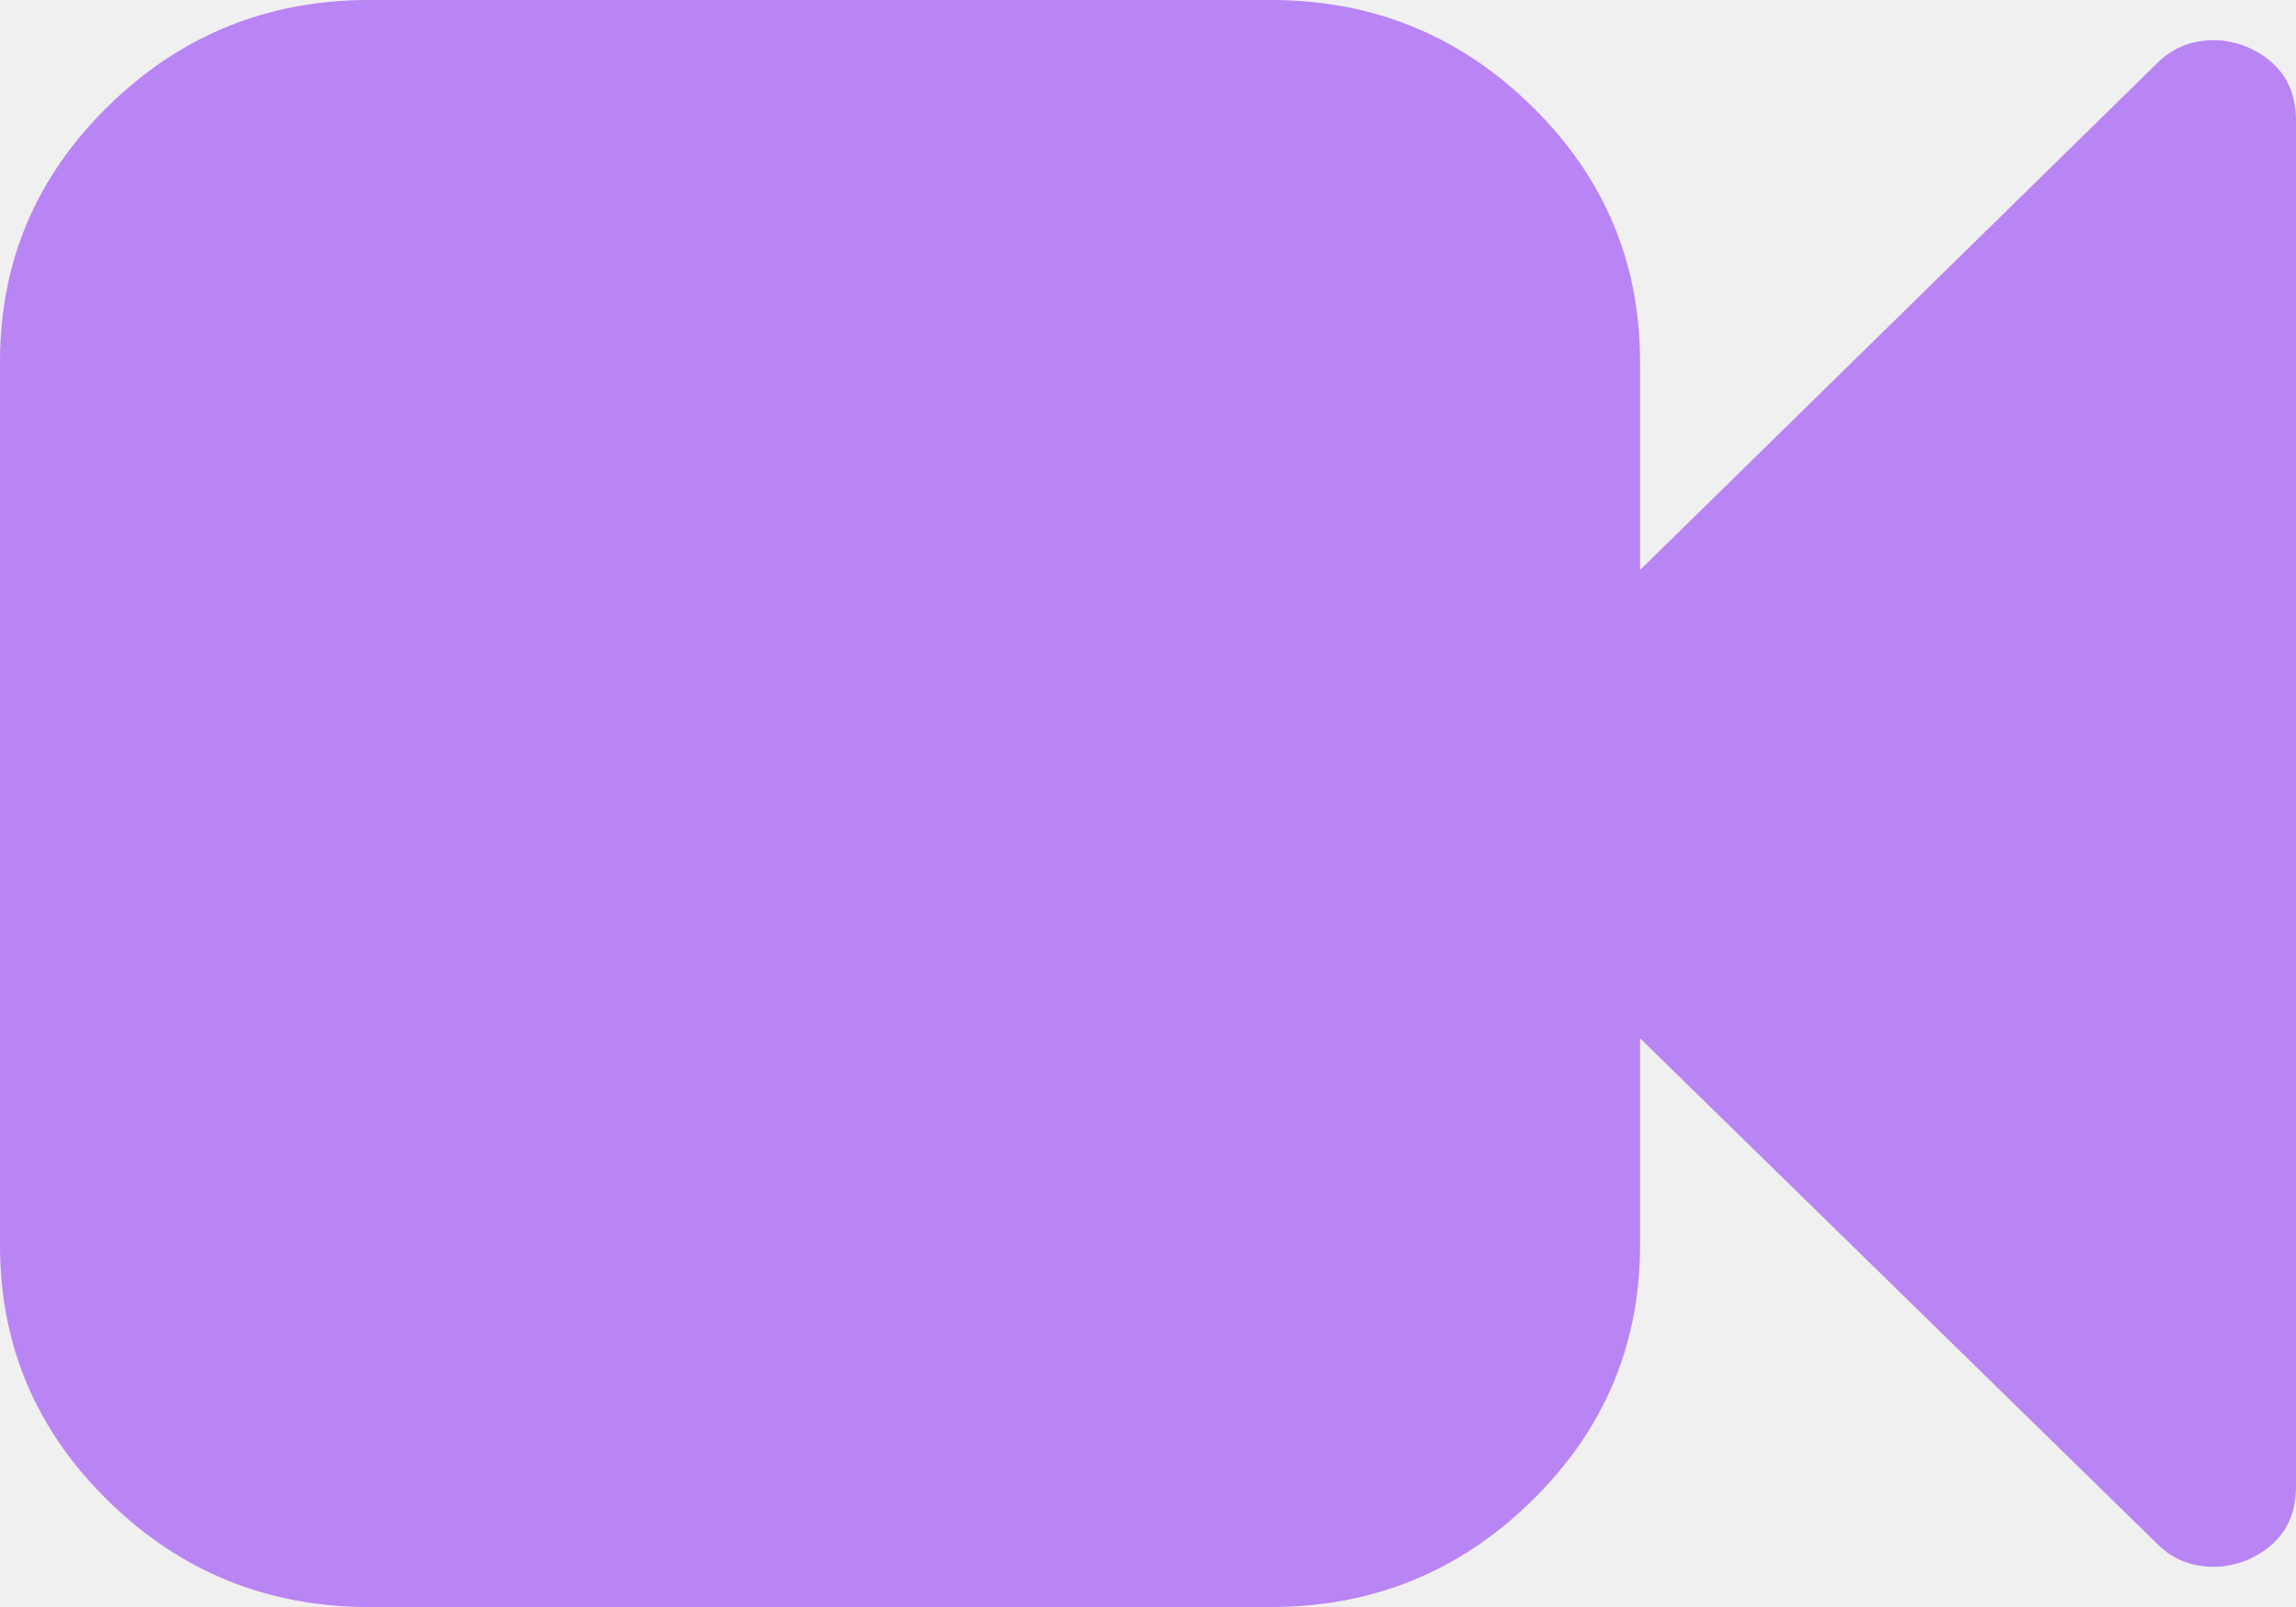
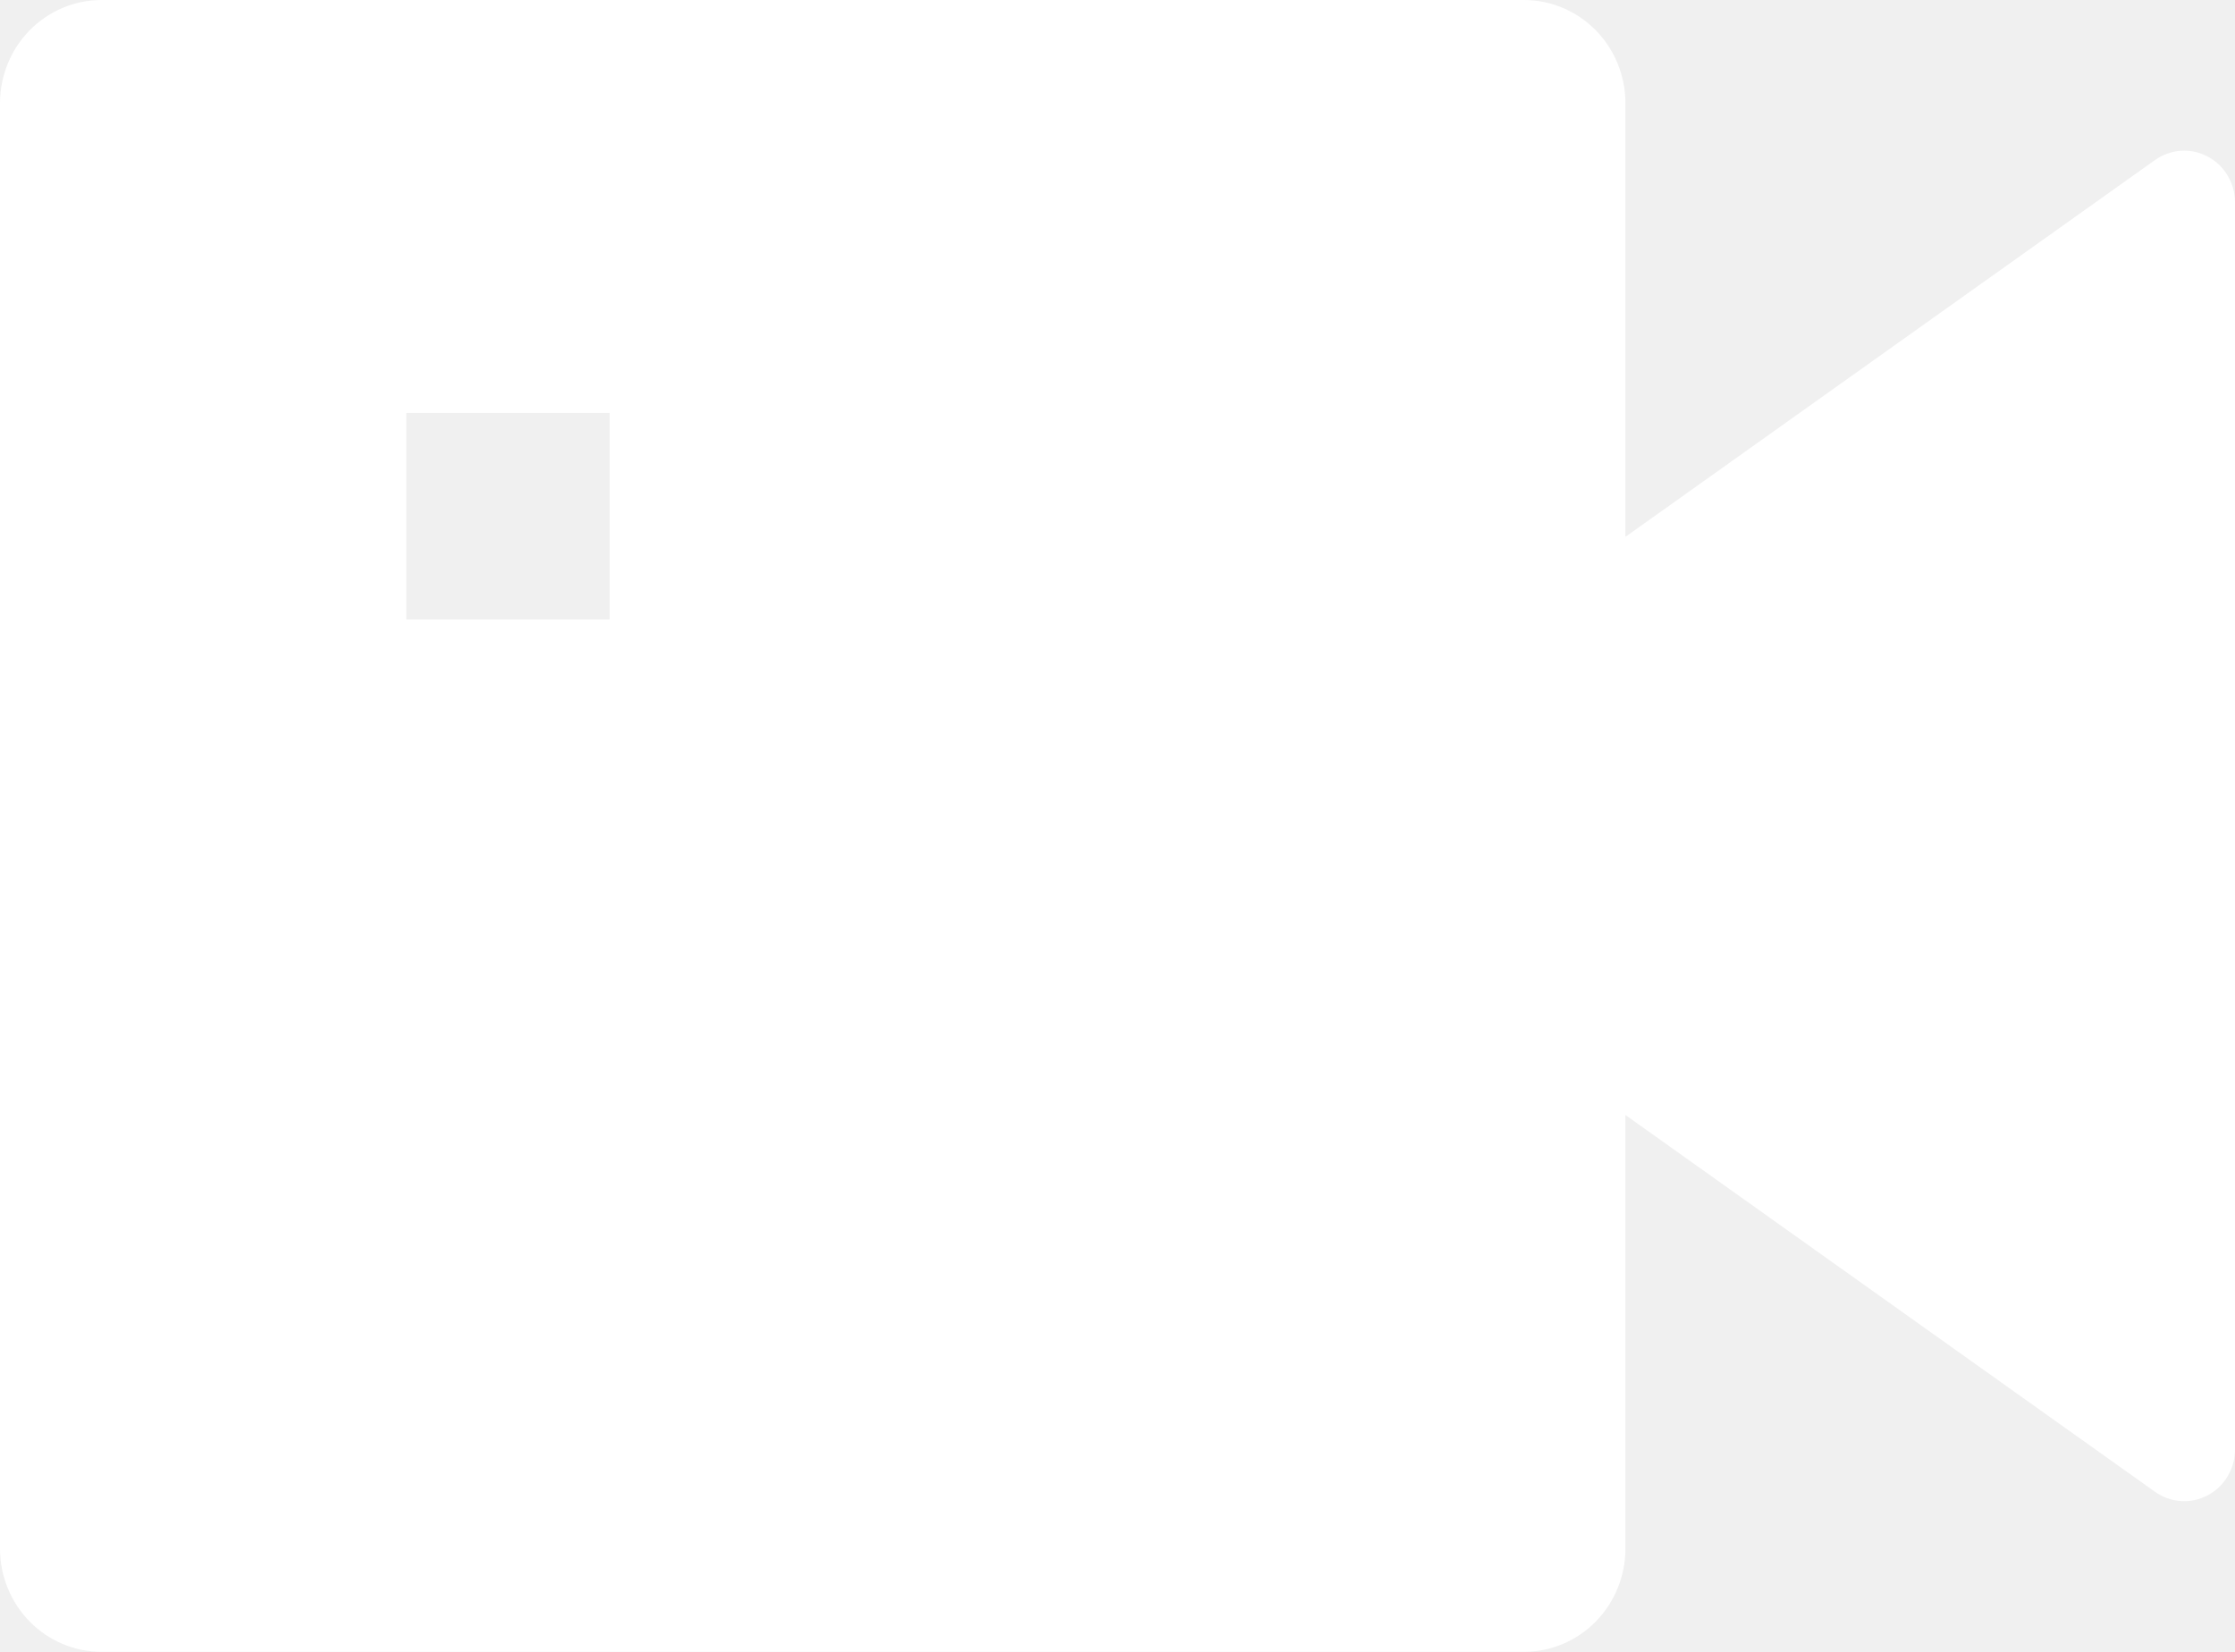
- <svg xmlns="http://www.w3.org/2000/svg" width="20" height="14" viewBox="0 0 20 14" fill="none">
-   <path d="M19.565 13.595C19.468 13.632 19.375 13.65 19.285 13.65C19.085 13.65 18.917 13.581 18.783 13.442L14.286 9.045V10.85C14.286 11.718 13.971 12.46 13.342 13.076C12.714 13.692 11.957 14 11.071 14H3.214C2.329 14 1.572 13.692 0.943 13.076C0.314 12.46 0 11.718 0 10.85V3.15C0 2.282 0.314 1.54 0.943 0.924C1.572 0.308 2.329 0 3.214 0H11.071C11.957 0 12.714 0.308 13.342 0.924C13.971 1.54 14.286 2.282 14.286 3.15V4.966L18.783 0.558C18.918 0.419 19.085 0.35 19.286 0.35C19.375 0.35 19.468 0.368 19.565 0.405C19.855 0.529 20 0.744 20 1.05V12.95C20 13.256 19.855 13.471 19.565 13.595Z" fill="#B984F4" />
+ <svg xmlns="http://www.w3.org/2000/svg" width="23" height="17" viewBox="0 0 23 17" fill="none">
+   <path d="M16.727 5.525L22.177 1.647C22.256 1.591 22.348 1.558 22.443 1.552C22.538 1.545 22.634 1.566 22.719 1.611C22.804 1.656 22.875 1.723 22.924 1.807C22.974 1.89 23 1.985 23 2.083V14.918C23 15.015 22.974 15.11 22.924 15.193C22.875 15.277 22.804 15.344 22.719 15.389C22.634 15.434 22.538 15.455 22.443 15.448C22.348 15.442 22.256 15.409 22.177 15.353L16.727 11.475V15.938C16.727 16.219 16.617 16.489 16.421 16.689C16.225 16.888 15.959 17 15.682 17H1.045C0.768 17 0.502 16.888 0.306 16.689C0.11 16.489 0 16.219 0 15.938V1.062C0 0.781 0.11 0.51 0.306 0.311C0.502 0.112 0.768 0 1.045 0H15.682C15.959 0 16.225 0.112 16.421 0.311C16.617 0.51 16.727 0.781 16.727 1.062V5.525ZM4.182 4.25V6.375H6.273V4.25H4.182Z" fill="white" />
</svg>
